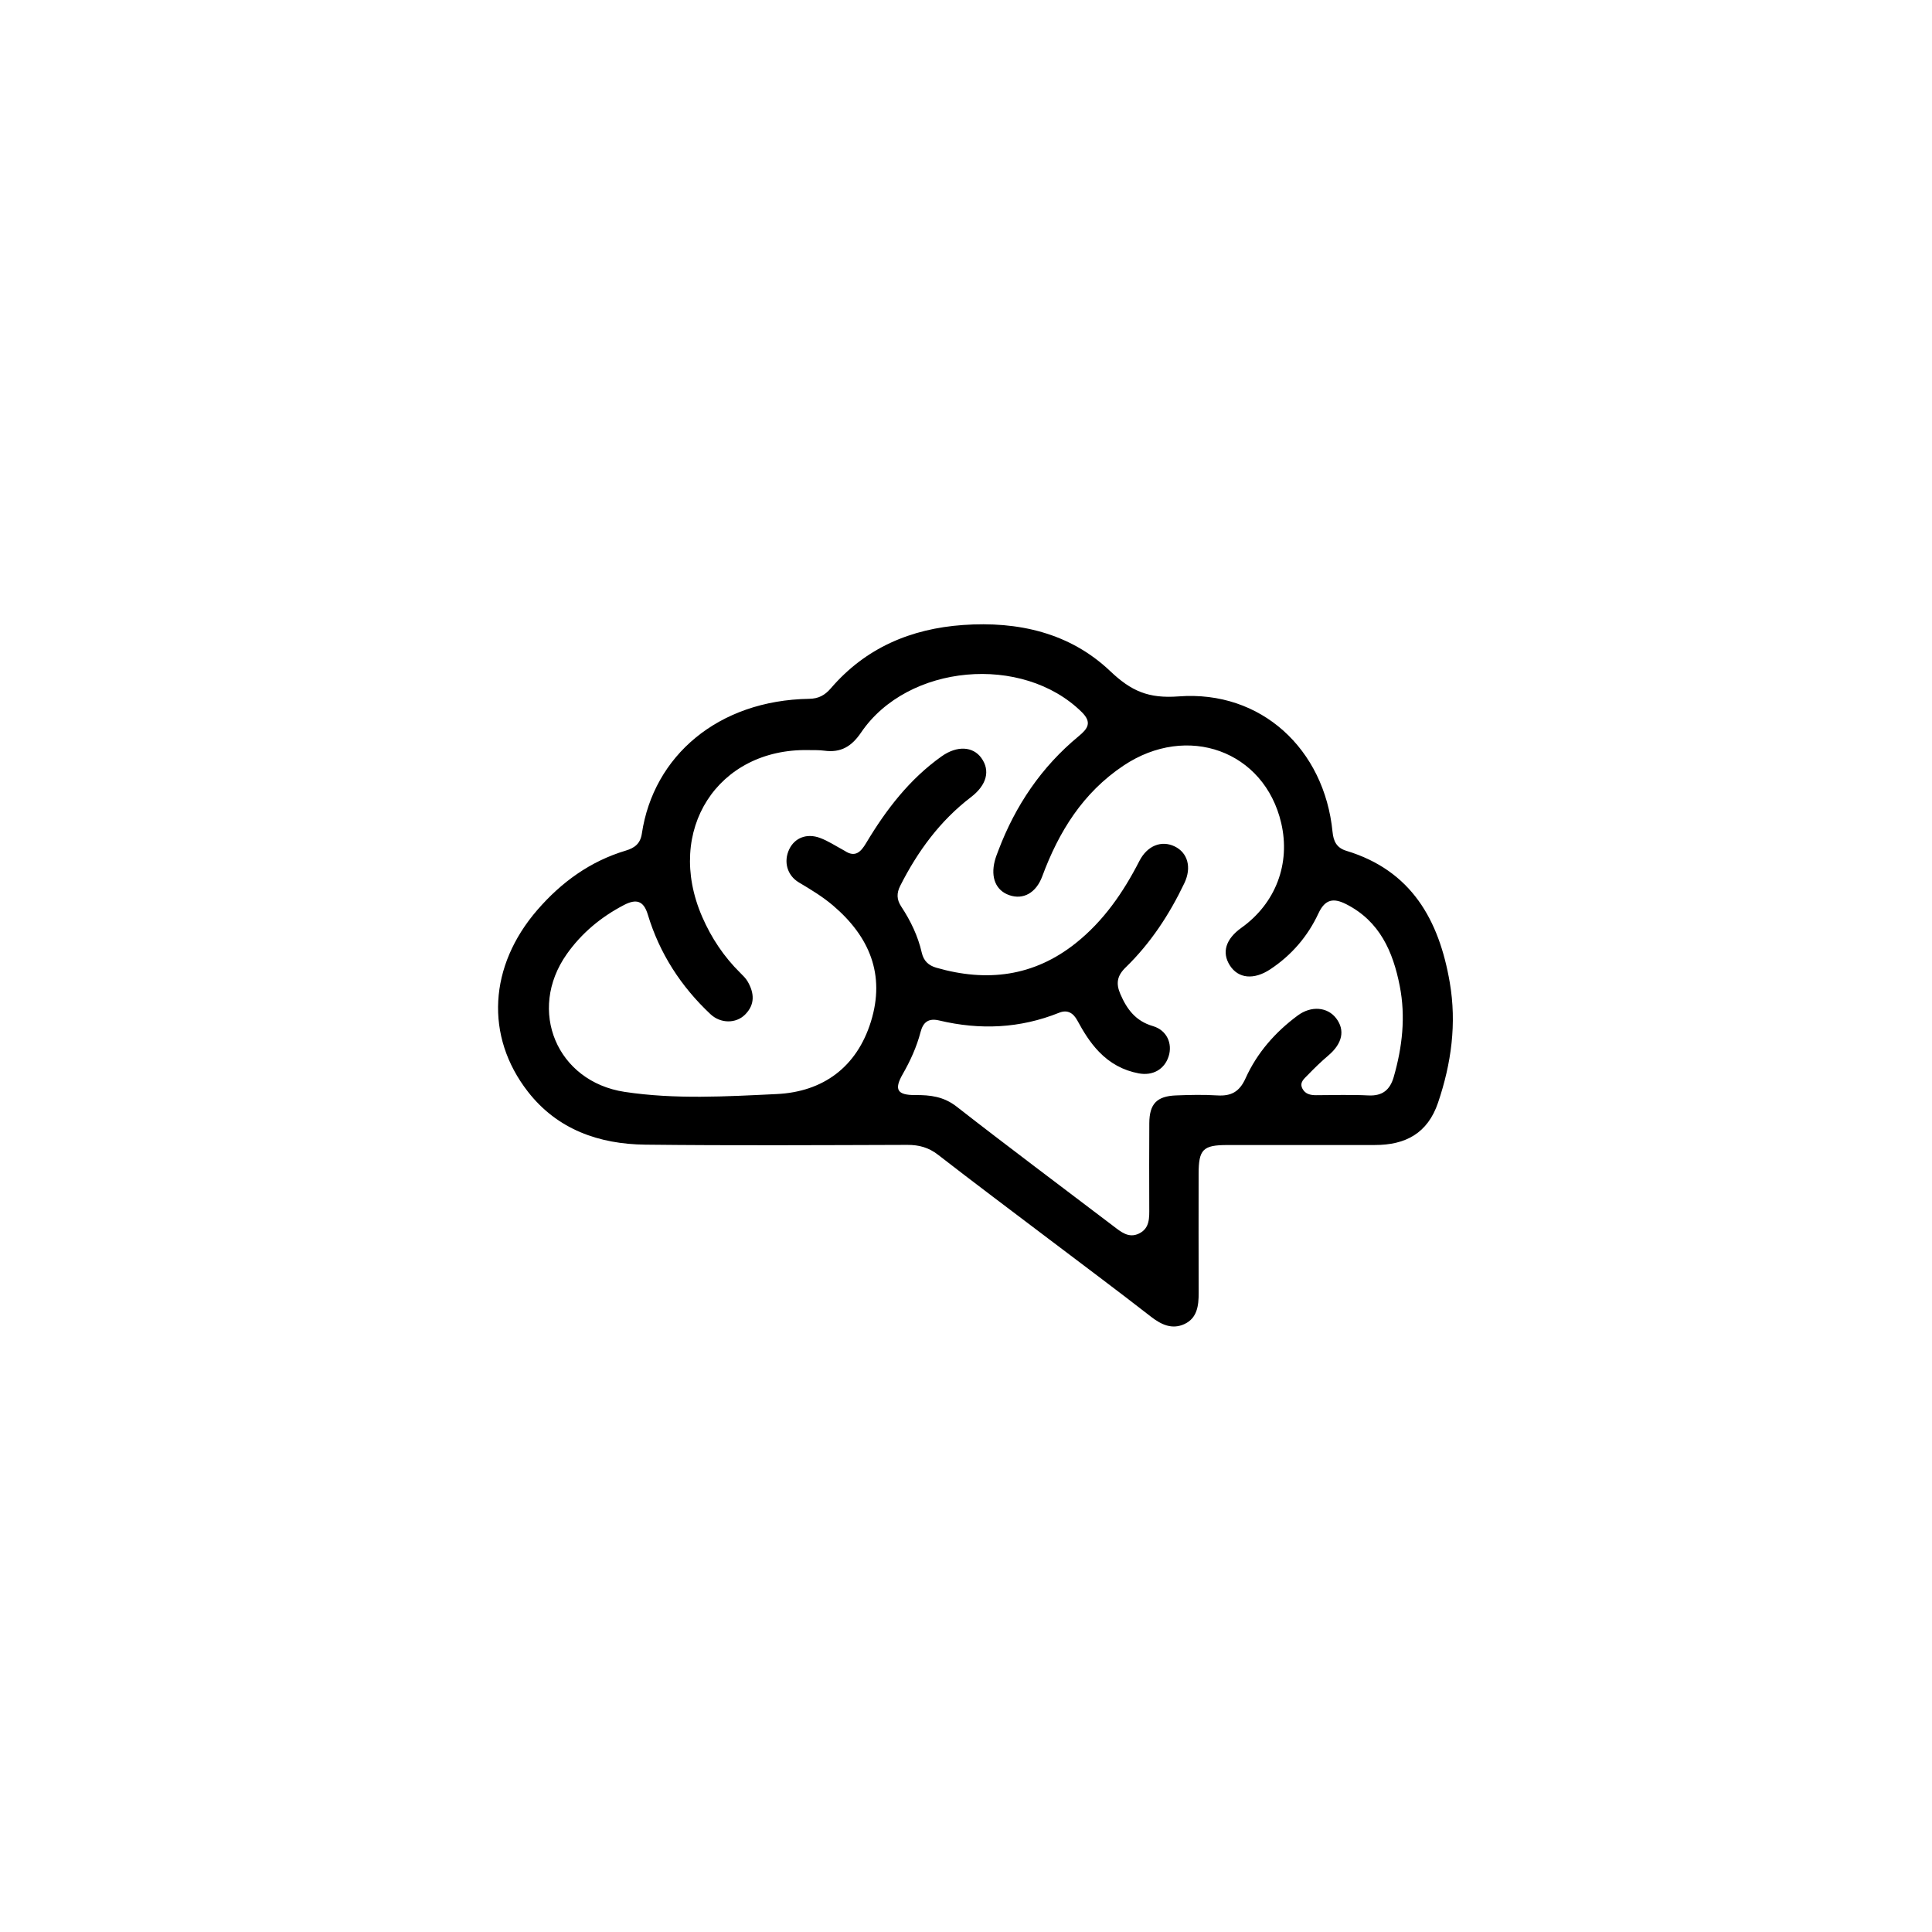
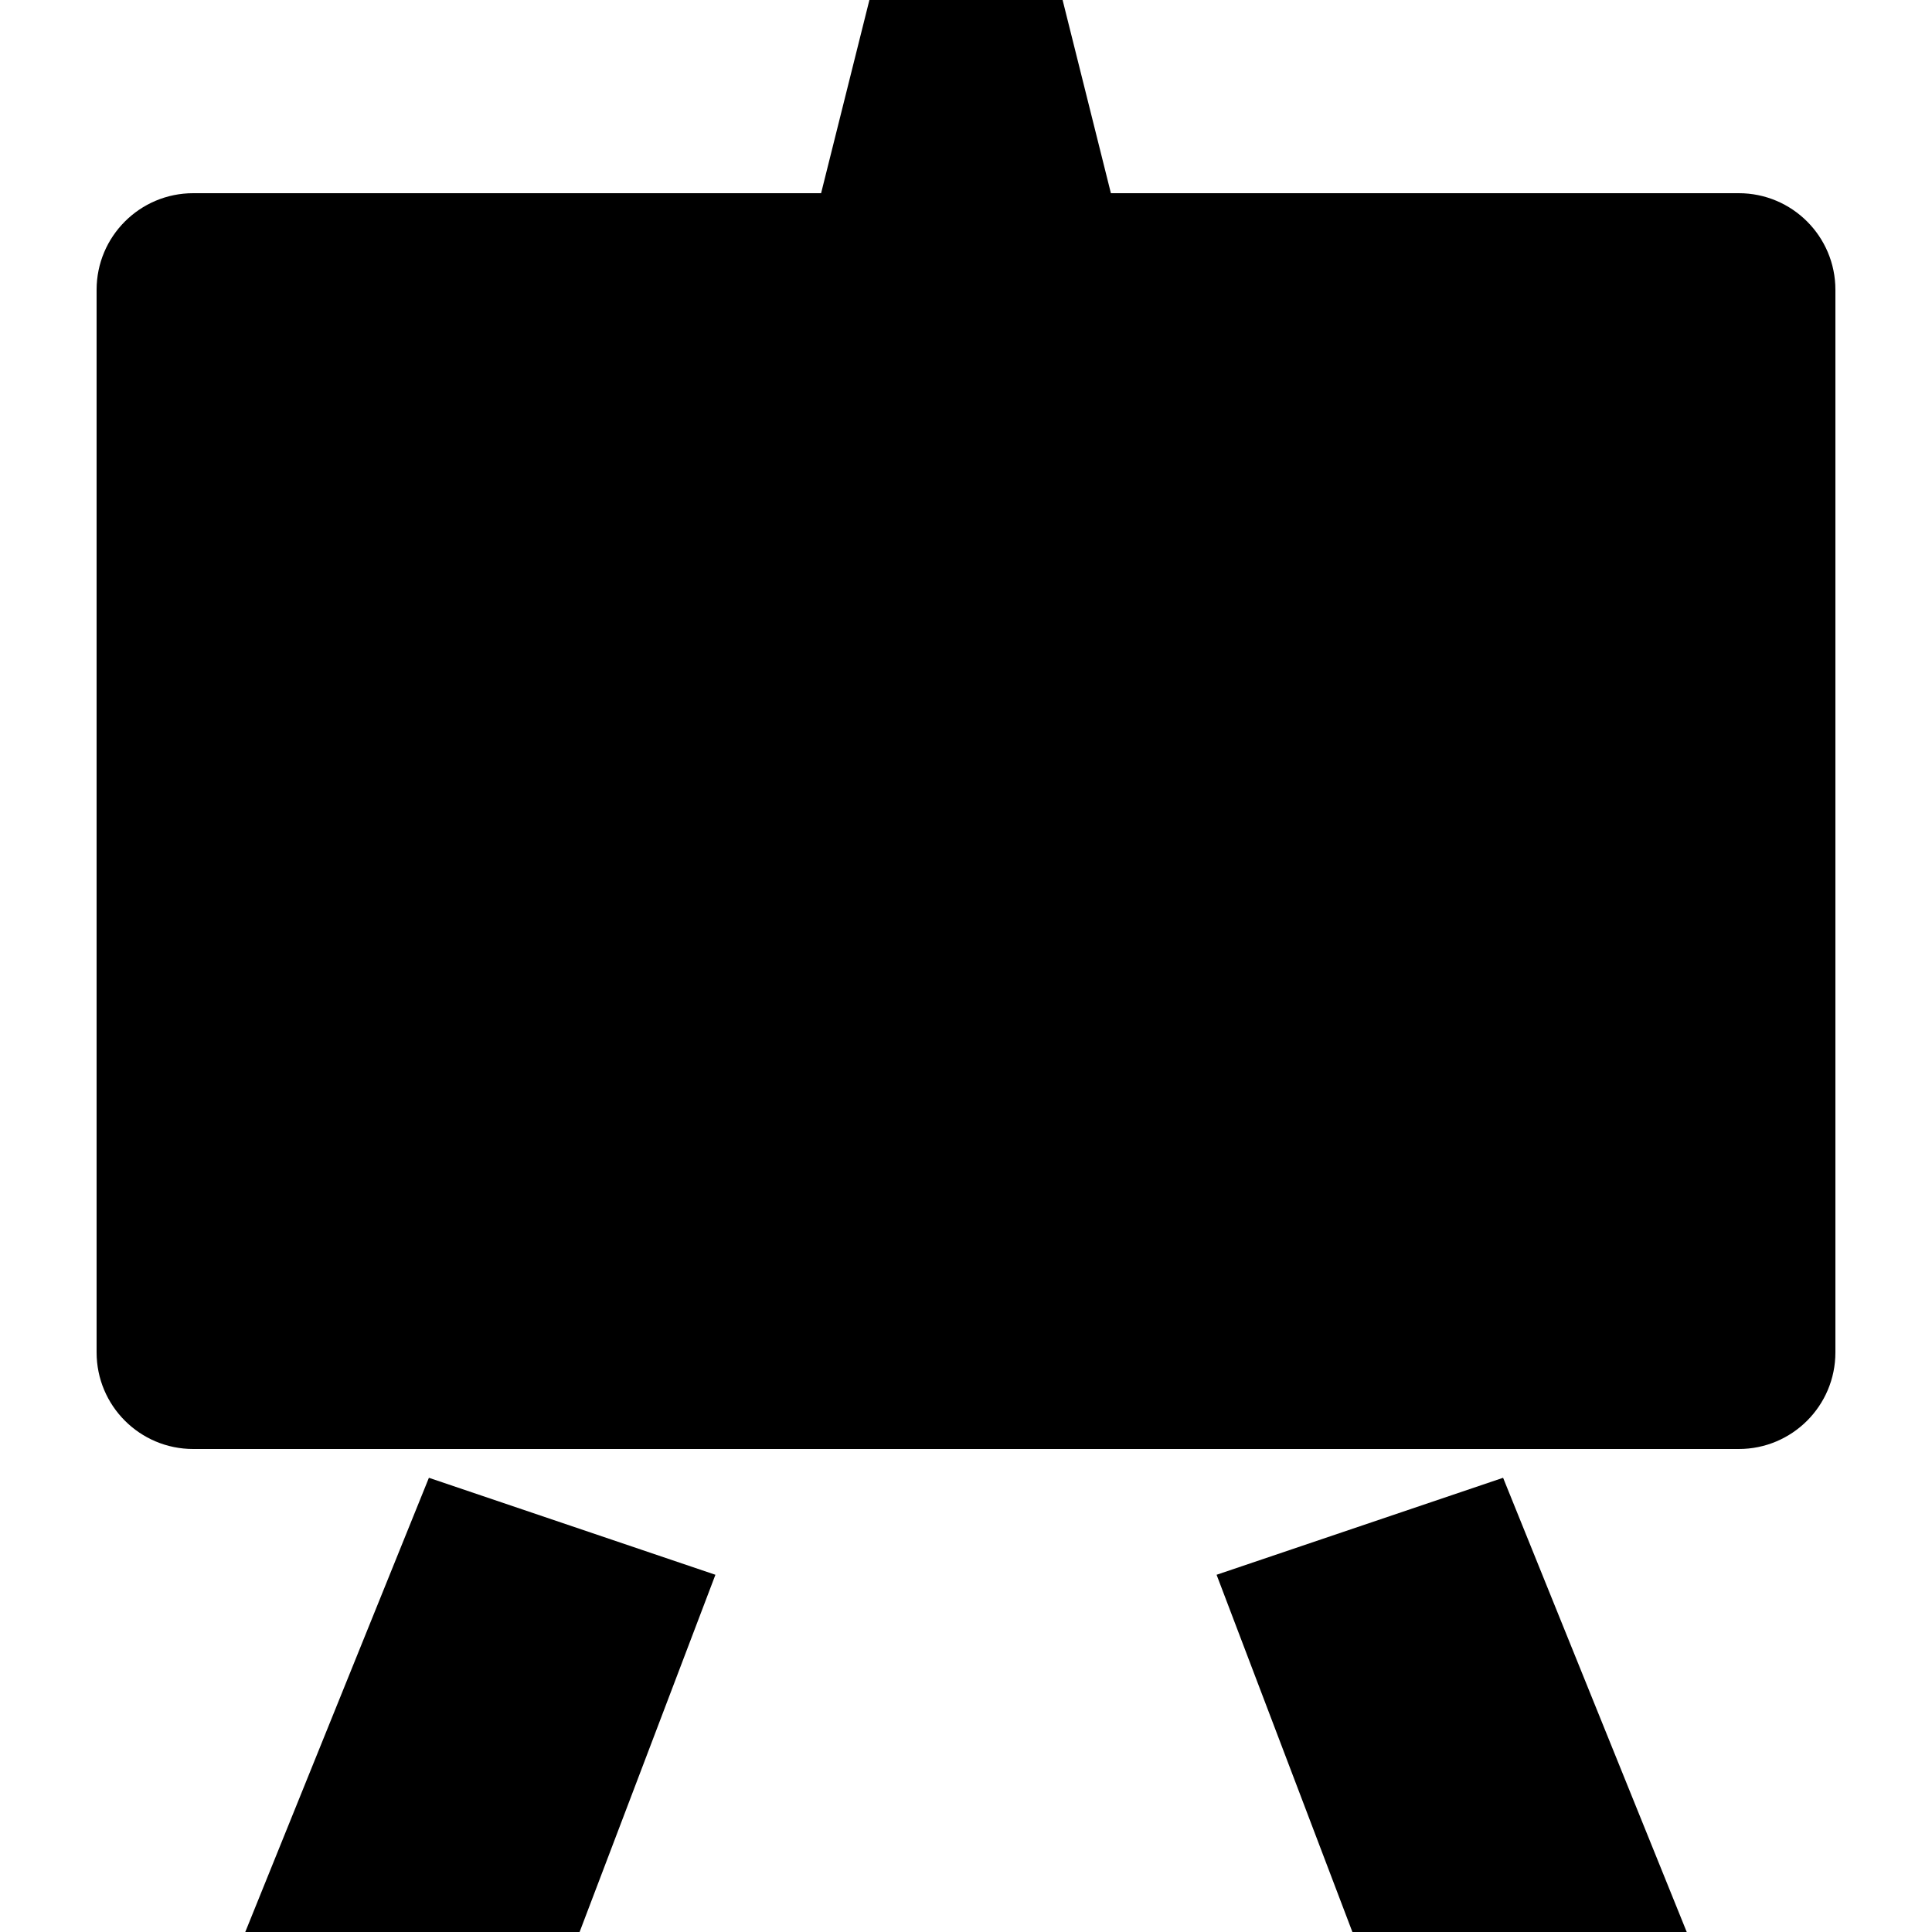
- <svg xmlns="http://www.w3.org/2000/svg" version="1.1" id="Layer_1" x="0px" y="0px" width="85px" viewBox="0 0 608 608" enable-background="new 0 0 608 608" xml:space="preserve">
-   <path fill="#000000" opacity="1" stroke="none" d=" M330.086,389.936   C318.254,380.972 306.651,372.293 295.208,363.407   C292.247,361.108 289.202,360.283 285.534,360.294   C258.05,360.374 230.563,360.538 203.081,360.224   C188.523,360.058 175.415,355.473 166.133,343.552   C152.539,326.093 153.84,303.962 169.115,286.345   C176.687,277.611 185.757,271.03 196.937,267.681   C199.757,266.837 201.522,265.476 201.991,262.334   C205.629,237.935 225.93,220.375 254.671,219.916   C257.605,219.869 259.581,218.801 261.479,216.594   C272.405,203.886 286.626,197.848 303.083,196.686   C320.399,195.464 336.663,199.12 349.38,211.2   C355.963,217.454 361.371,219.878 370.924,219.156   C396.865,217.197 416.781,235.717 419.353,261.805   C419.64,264.714 420.612,266.816 423.688,267.747   C444.183,273.949 452.867,289.52 456.24,309.171   C458.457,322.091 456.743,334.632 452.559,346.99   C449.284,356.664 442.307,360.342 432.68,360.334   C417.189,360.323 401.697,360.322 386.206,360.341   C378.579,360.351 377.216,361.723 377.206,369.389   C377.189,381.882 377.181,394.375 377.22,406.868   C377.233,410.877 376.765,414.822 372.73,416.687   C368.864,418.475 365.463,416.895 362.182,414.342   C351.67,406.16 340.99,398.193 330.086,389.936  M265.799,267.741   C269.136,269.98 270.916,268.08 272.555,265.336   C278.843,254.813 286.219,245.199 296.33,238.021   C301.196,234.567 306.181,234.884 308.815,238.512   C311.737,242.538 310.501,247.085 305.552,250.868   C295.821,258.305 288.798,267.905 283.31,278.746   C282.134,281.07 282.157,283.072 283.613,285.283   C286.561,289.756 288.886,294.566 290.081,299.812   C290.679,302.439 292.252,303.846 294.657,304.539   C310.525,309.11 325.293,307.351 338.511,296.835   C347.297,289.845 353.486,280.857 358.554,270.967   C361.052,266.092 365.522,264.365 369.67,266.367   C373.775,268.349 375.079,272.98 372.723,277.921   C368.027,287.768 362.099,296.819 354.253,304.437   C351.527,307.084 351.134,309.5 352.578,312.841   C354.653,317.642 357.396,321.326 362.812,322.911   C367.219,324.2 369.043,328.422 367.769,332.428   C366.467,336.52 362.788,338.62 358.352,337.787   C353.453,336.867 349.325,334.599 345.844,330.988   C343.026,328.066 340.956,324.682 339.047,321.163   C337.771,318.811 335.966,317.64 333.293,318.714   C320.982,323.66 308.378,324.197 295.574,321.146   C292.222,320.347 290.522,321.645 289.709,324.753   C288.48,329.458 286.484,333.839 284.072,338.052   C281.322,342.857 282.321,344.651 288.003,344.613   C292.753,344.58 296.975,345.071 301.047,348.248   C317.329,360.955 333.888,373.307 350.328,385.813   C352.752,387.657 355.173,389.769 358.427,388.206   C361.909,386.533 361.679,383.145 361.672,379.937   C361.651,371.106 361.623,362.274 361.685,353.443   C361.728,347.392 364.039,344.963 370.08,344.728   C374.406,344.559 378.757,344.46 383.072,344.727   C387.438,344.998 390.056,343.607 391.969,339.361   C395.579,331.343 401.318,324.801 408.403,319.571   C412.688,316.407 417.781,316.913 420.486,320.449   C423.375,324.226 422.434,328.42 418.041,332.149   C415.761,334.084 413.606,336.179 411.529,338.332   C410.432,339.468 408.847,340.639 409.88,342.61   C410.762,344.293 412.371,344.658 414.133,344.656   C419.632,344.648 425.141,344.455 430.626,344.732   C435.089,344.957 437.447,342.961 438.614,338.894   C441.312,329.49 442.399,319.959 440.502,310.297   C438.38,299.486 434.205,289.909 423.65,284.546   C419.715,282.547 417.029,282.889 414.912,287.444   C411.567,294.644 406.462,300.592 399.77,305.026   C394.591,308.459 389.69,307.965 387.04,303.824   C384.423,299.735 385.721,295.507 390.682,291.966   C401.446,284.281 406.182,271.81 403.196,259.008   C397.895,236.273 373.635,227.515 353.559,240.944   C340.778,249.493 333.208,261.721 328.003,275.768   C326.067,280.993 322.036,283.243 317.62,281.707   C313.44,280.254 311.709,276.228 313.049,270.955   C313.335,269.829 313.771,268.738 314.184,267.648   C319.545,253.509 327.748,241.342 339.456,231.686   C342.349,229.3 343.737,227.352 340.407,224.072   C321.796,205.739 285.663,208.902 270.989,230.516   C267.964,234.972 264.568,236.945 259.368,236.236   C257.726,236.013 256.041,236.086 254.375,236.054   C225.958,235.505 209.12,261.209 220.976,288.518   C223.848,295.132 227.809,301.097 232.989,306.192   C233.817,307.007 234.686,307.849 235.263,308.837   C237.394,312.486 237.676,316.125 234.446,319.323   C231.601,322.139 226.786,322.165 223.581,319.155   C214.293,310.436 207.553,300.036 203.86,287.794   C202.546,283.44 200.239,282.79 196.374,284.801   C189.135,288.57 183.022,293.649 178.345,300.282   C165.875,317.967 175.212,340.378 196.576,343.615   C212.454,346.021 228.528,345.061 244.446,344.298   C258.994,343.602 269.634,335.842 274.085,321.474   C278.661,306.702 273.596,294.709 262.169,284.979   C258.857,282.159 255.158,279.928 251.426,277.711   C247.678,275.484 246.536,271.12 248.36,267.286   C250.075,263.678 253.864,262.133 258.085,263.703   C260.555,264.622 262.811,266.114 265.799,267.741  z" />
+ <svg xmlns="http://www.w3.org/2000/svg" viewBox="0 0 20 20" id="blackboard">
+   <path fill-rule="evenodd" d="M2.539 20H6l1.406-3.698-2.966-1.004L2.539 20zm10.055-3.698L14 20h3.461l-1.901-4.702-2.966 1.004zM18 2h-6.5L11 0H9l-.5 2H2a1 1 0 0 0-1 1v11a1 1 0 0 0 1 1h16a1 1 0 0 0 1-1V3a1 1 0 0 0-1-1z" clip-rule="evenodd" />
</svg>
